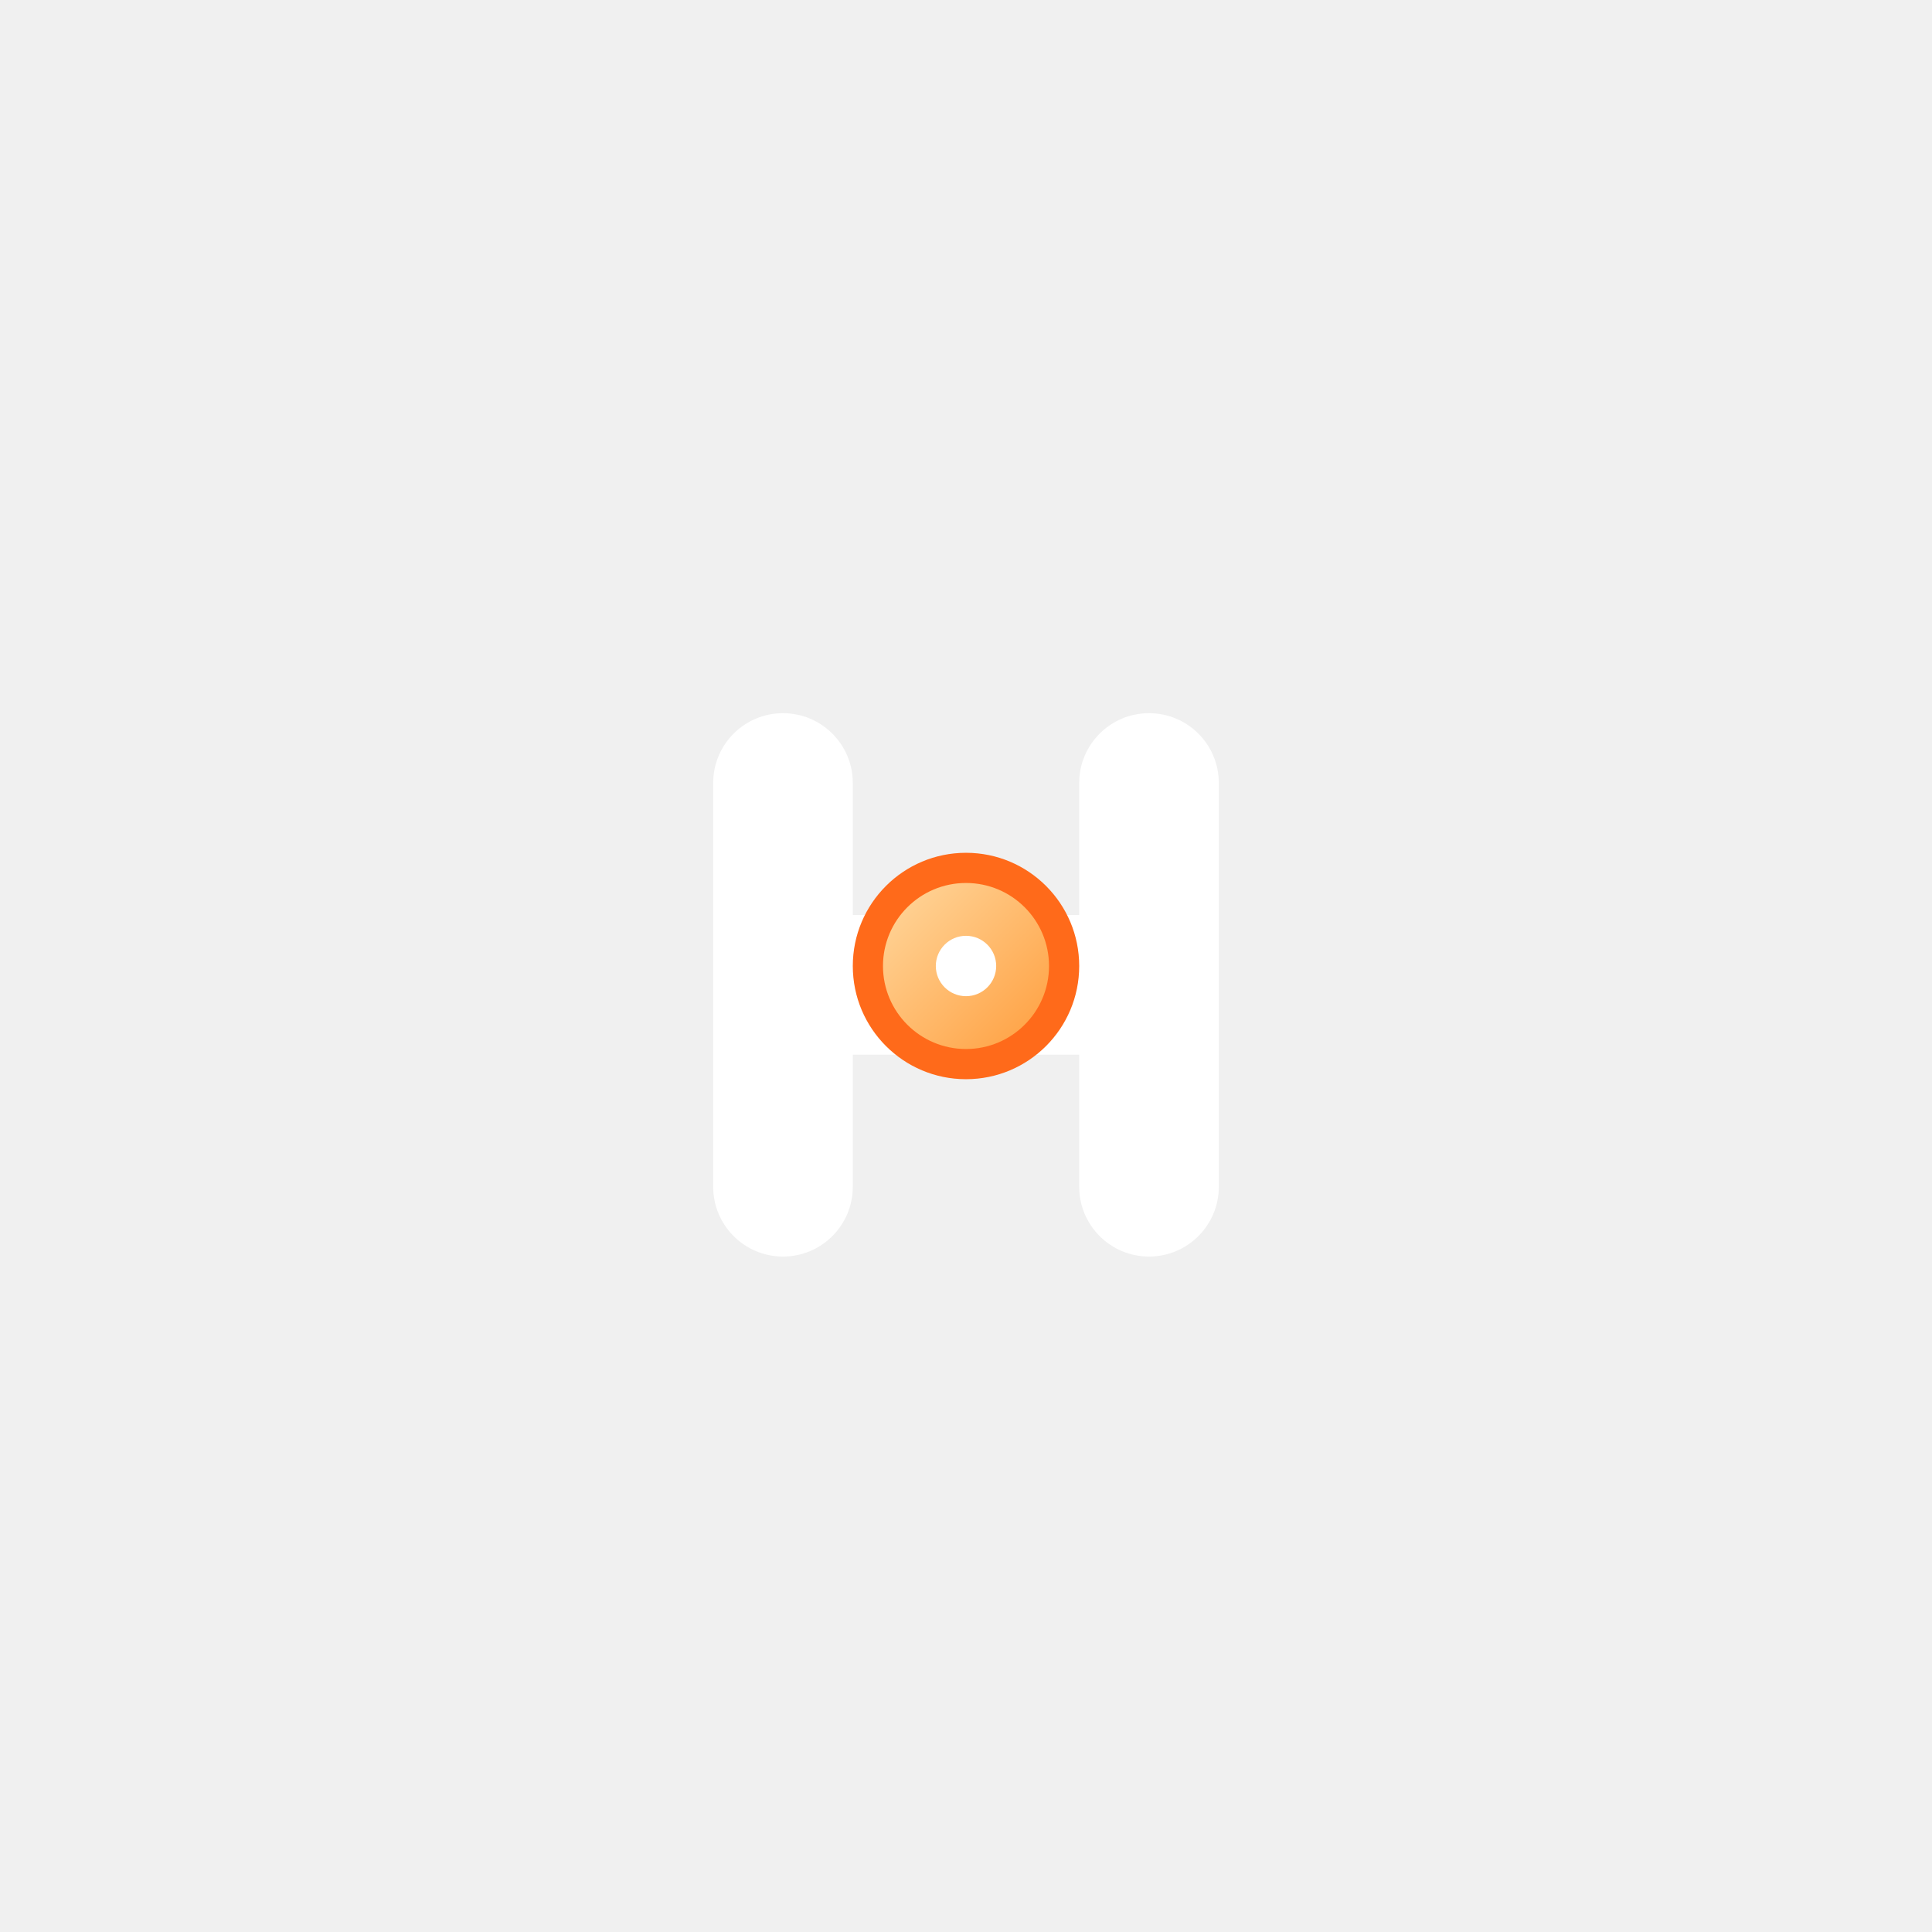
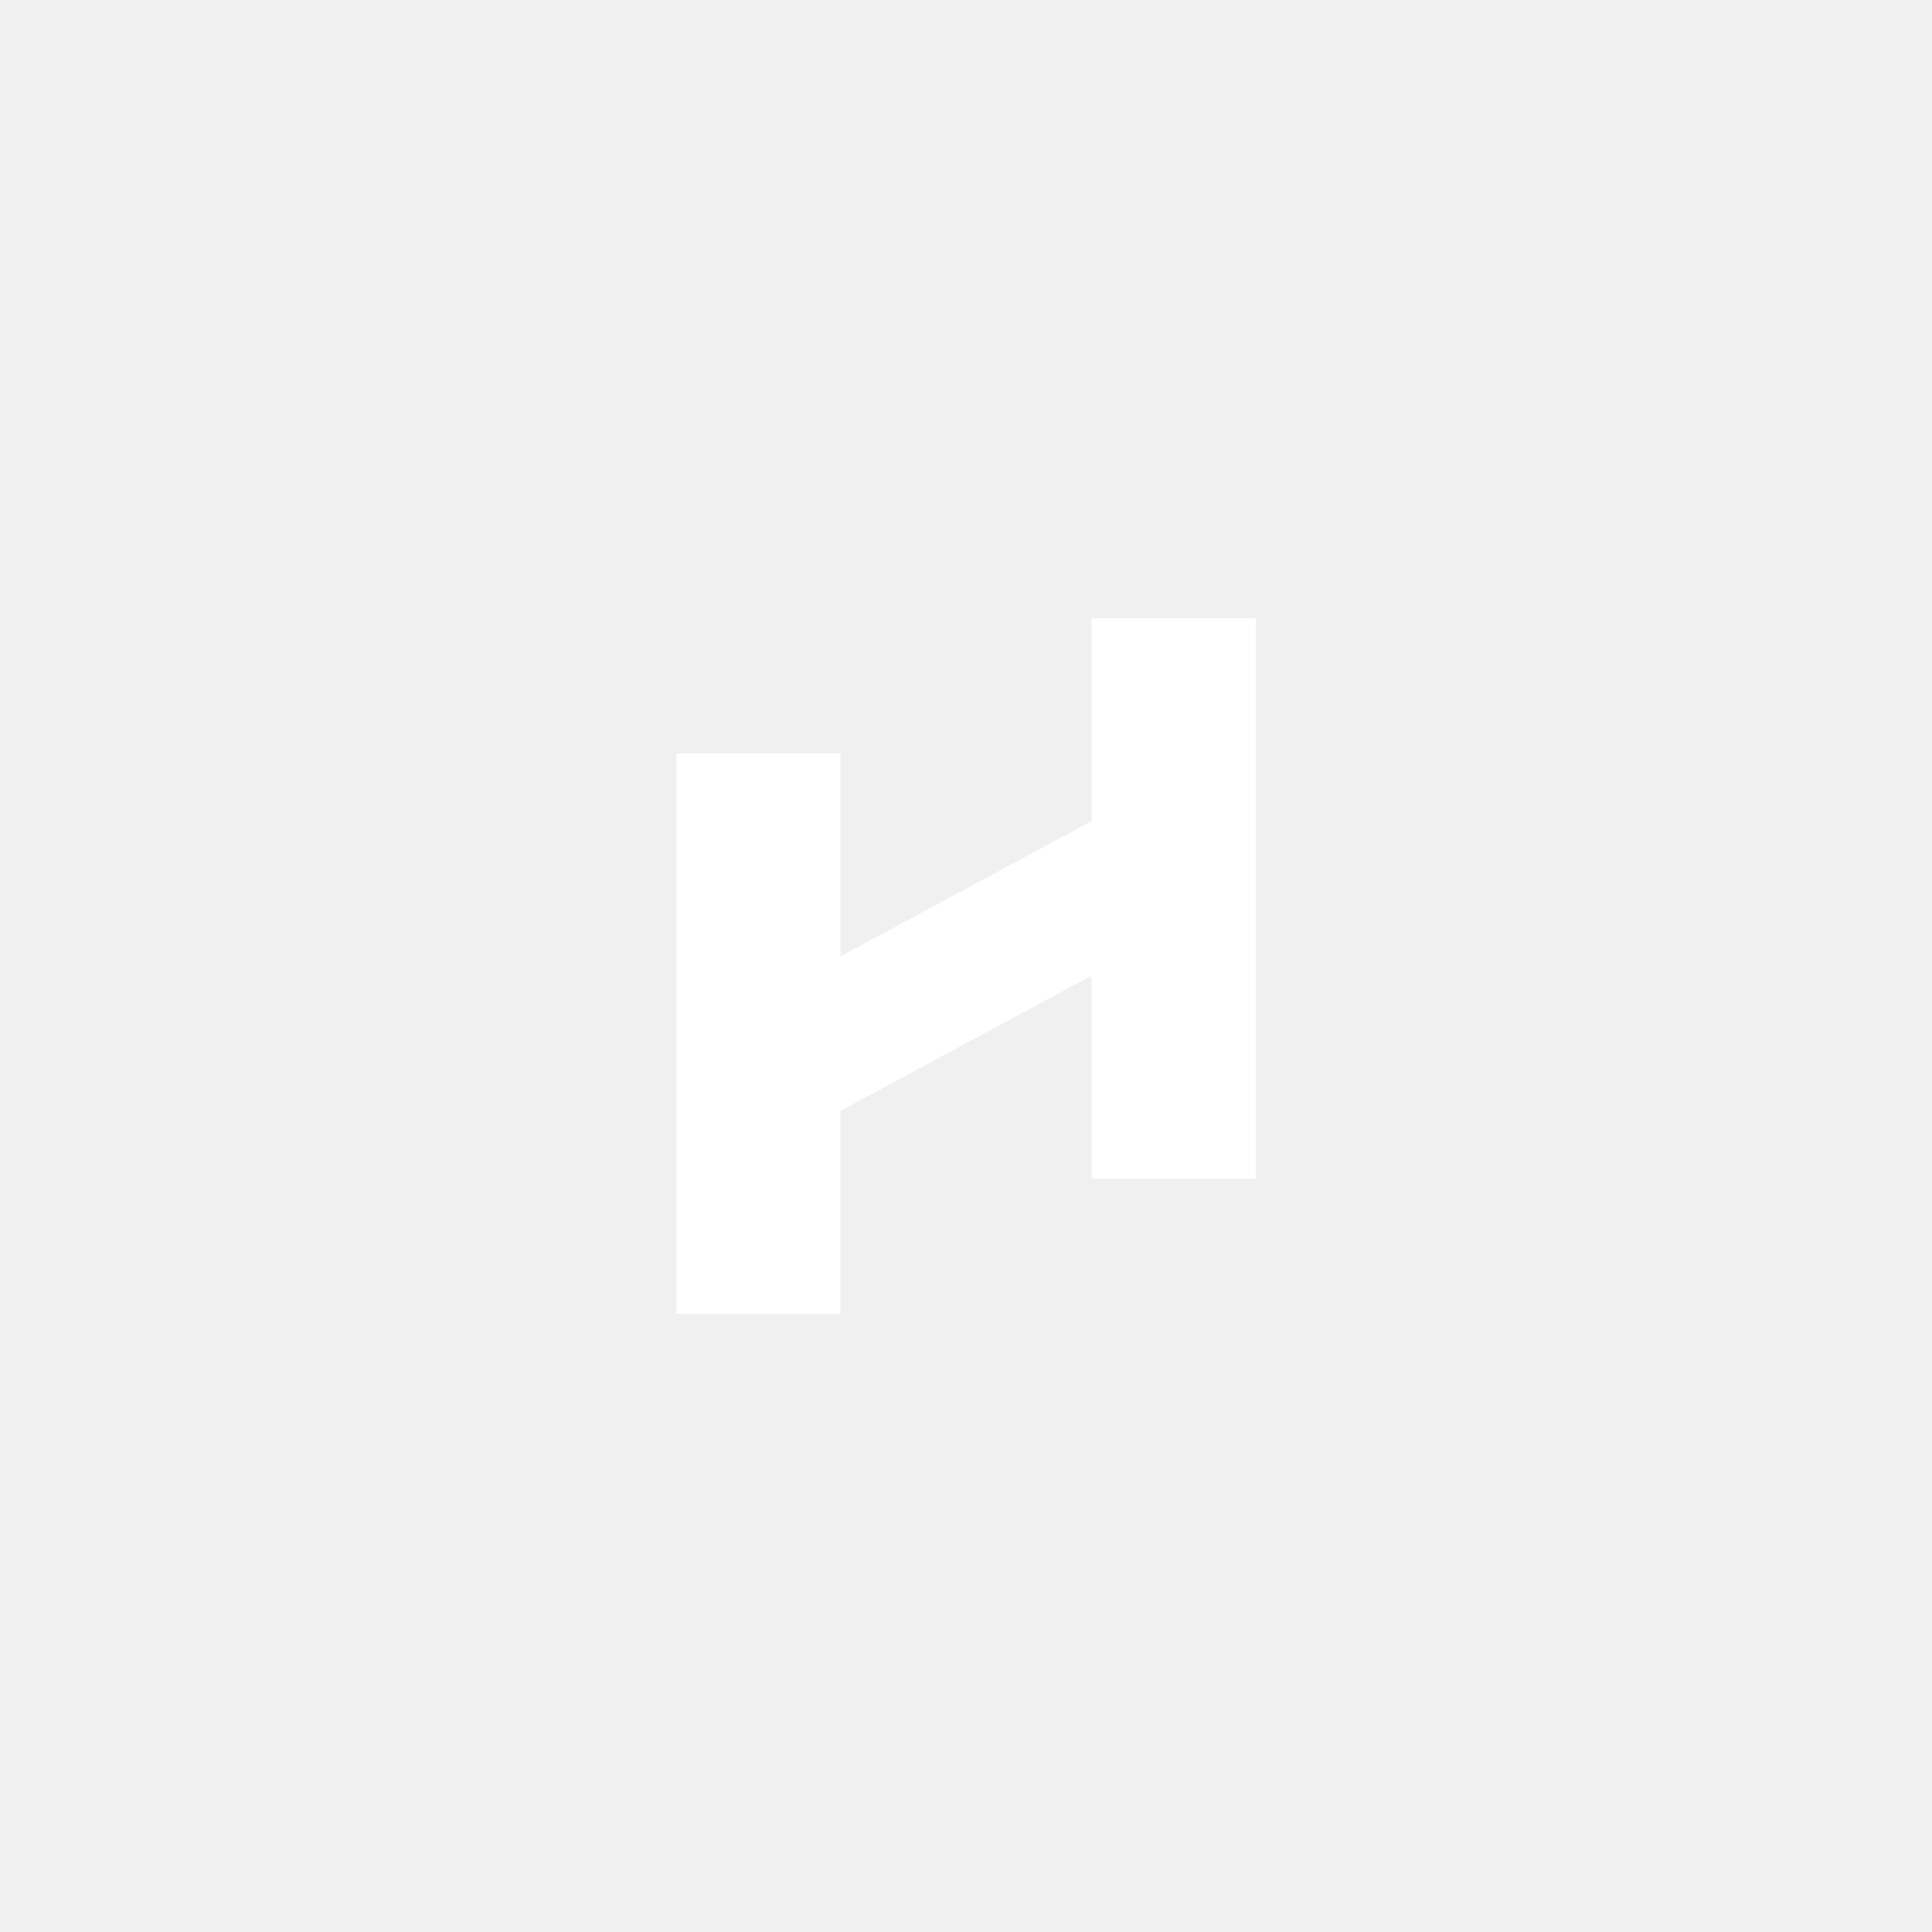
- <svg xmlns="http://www.w3.org/2000/svg" width="1024" height="1024" viewBox="0 0 1024 1024" fill="none">
-   <defs>
-     <linearGradient id="hub" x1="466" y1="466" x2="558" y2="558" gradientUnits="userSpaceOnUse">
-       <stop offset="0" stop-color="#ffd9a0" />
-       <stop offset="1" stop-color="#ff9d3c" />
-     </linearGradient>
-   </defs>
-   <g fill="#ffffff">
-     <rect x="378" y="378" width="74" height="288" rx="37" />
-     <rect x="572" y="378" width="74" height="288" rx="37" />
-     <rect x="415" y="485" width="194" height="74" rx="37" />
-   </g>
-   <circle cx="512" cy="512" r="60" fill="#ff6a1a" />
-   <circle cx="512" cy="512" r="44" fill="url(#hub)" />
-   <circle cx="512" cy="512" r="16" fill="#ffffff" />
+ <svg xmlns="http://www.w3.org/2000/svg" width="1024" height="1024" viewBox="0 0 100 100">
+   <path transform="translate(50 50) scale(0.5) translate(-50 -50)" fill="#fff" d="M20 28H37V49L63 35V14H80V72H63V51L37 65V86H20Z" />
</svg>
